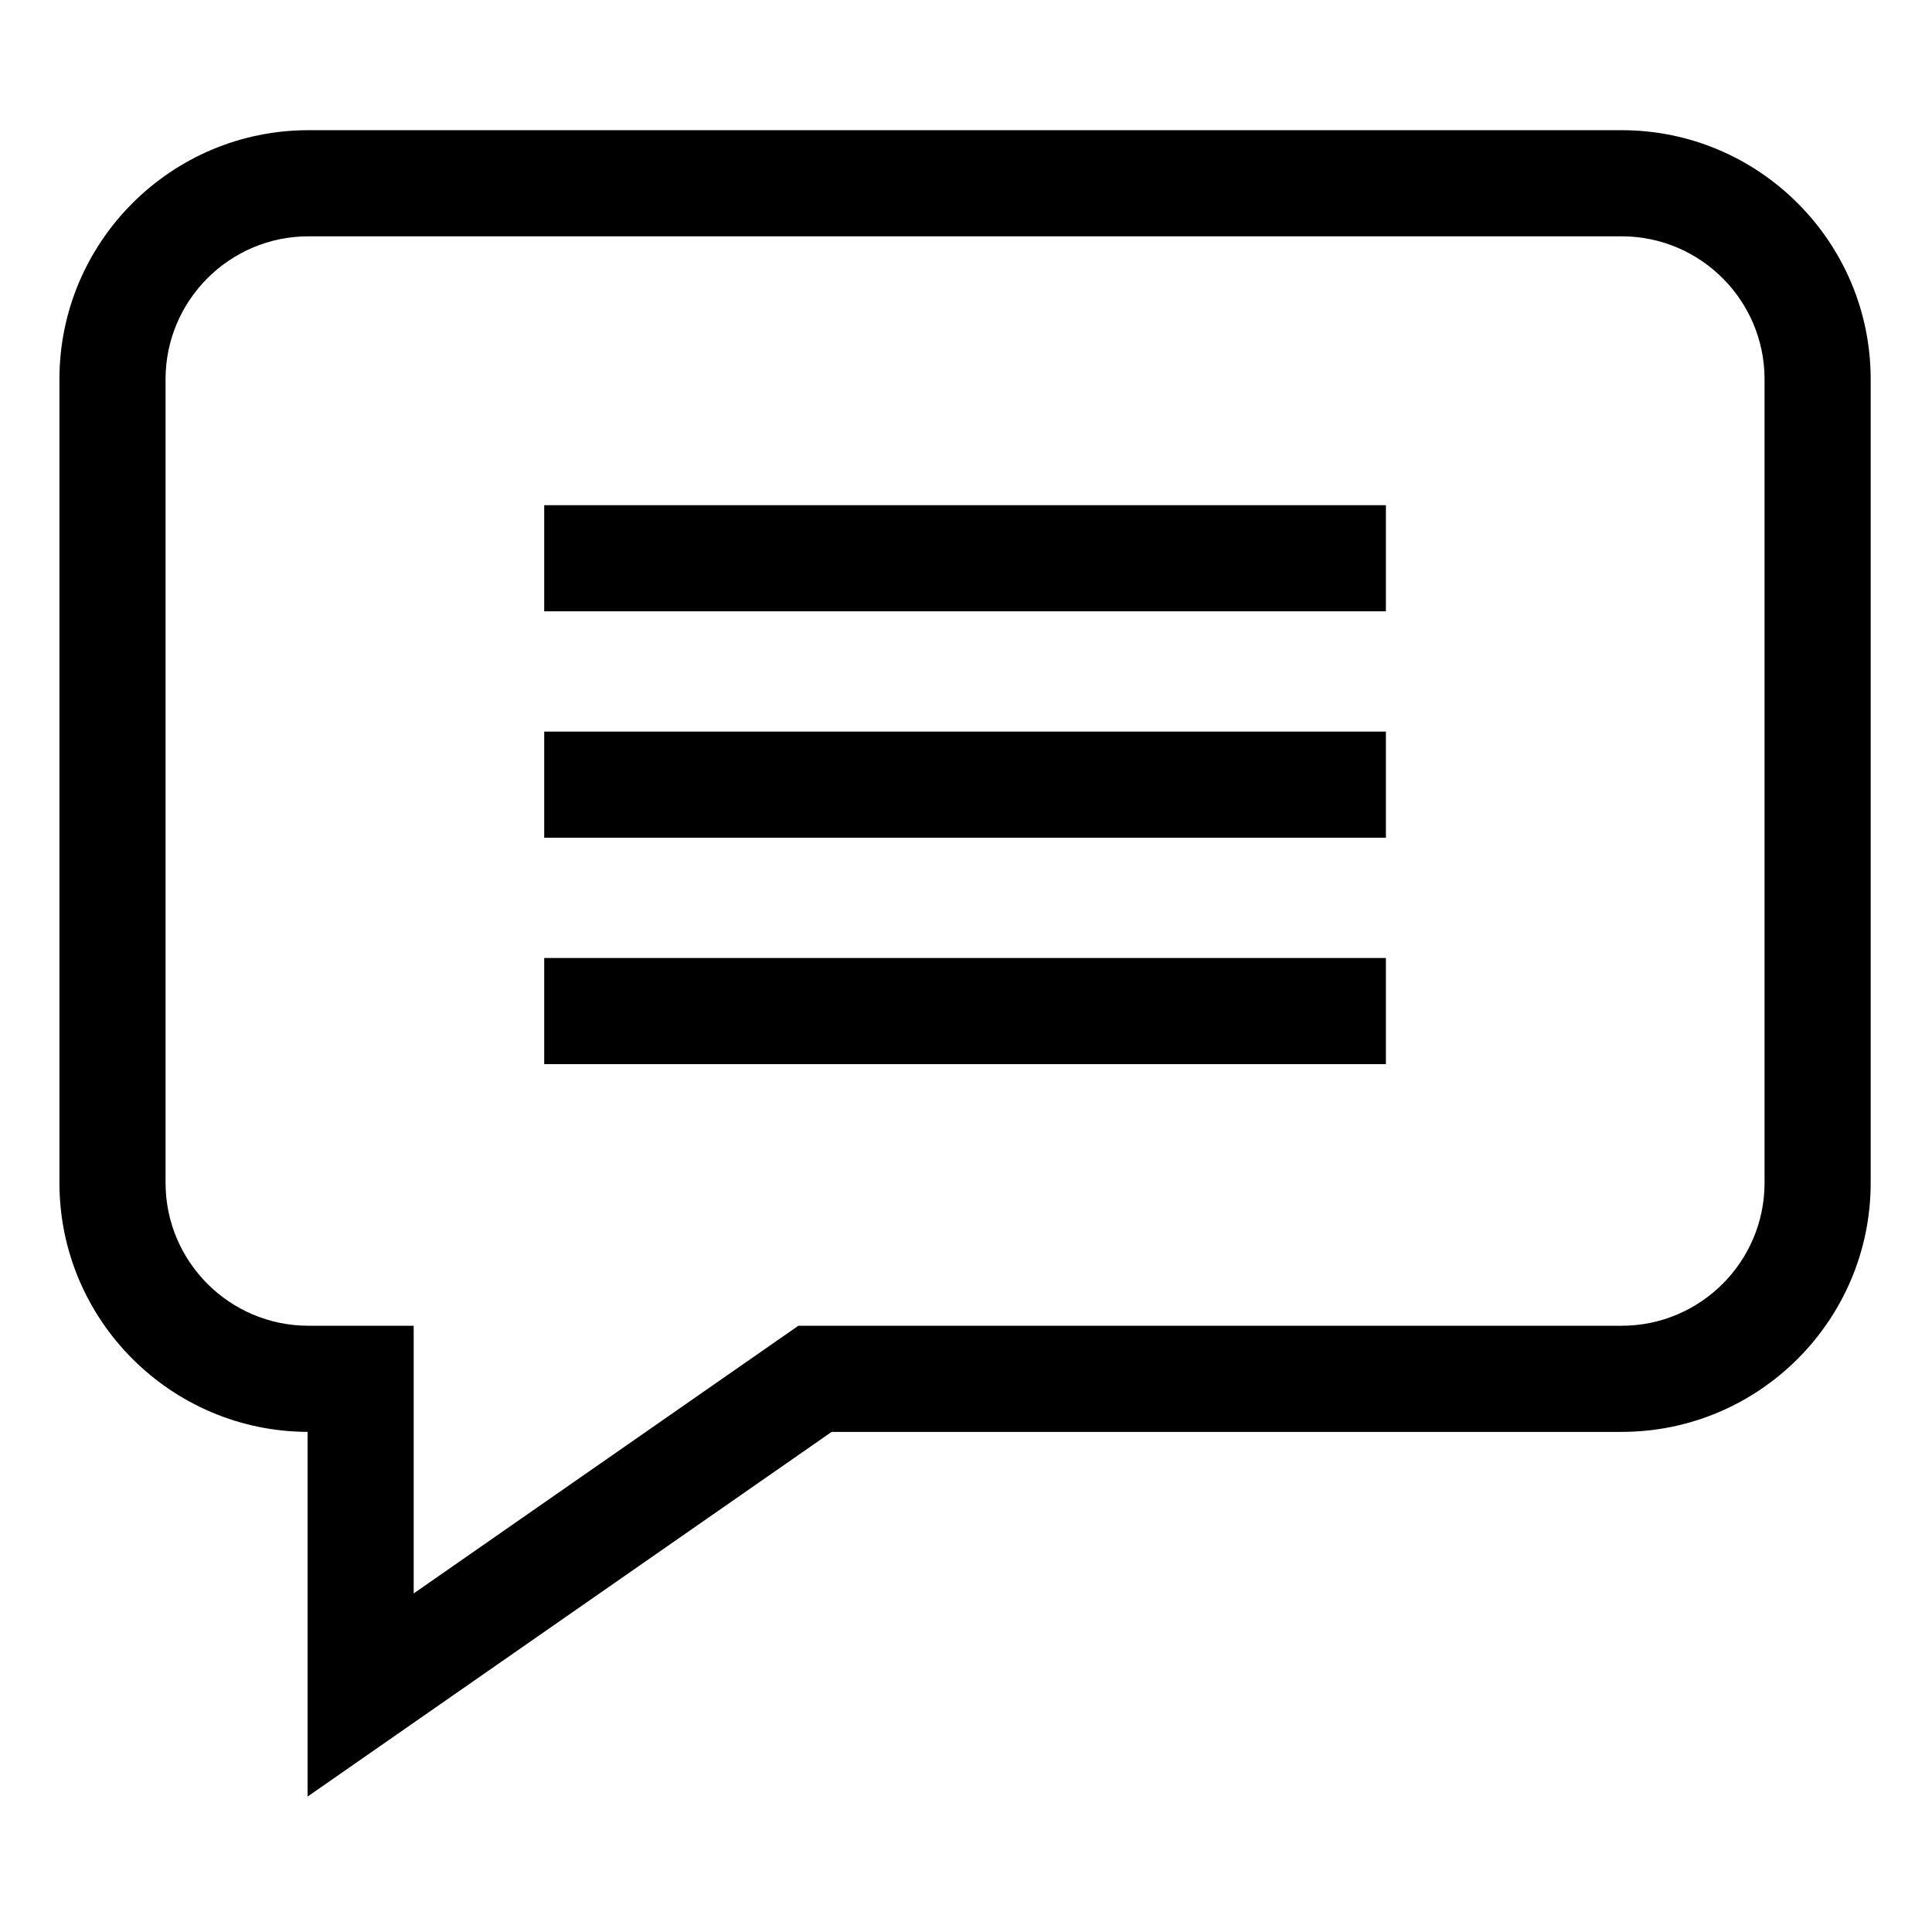
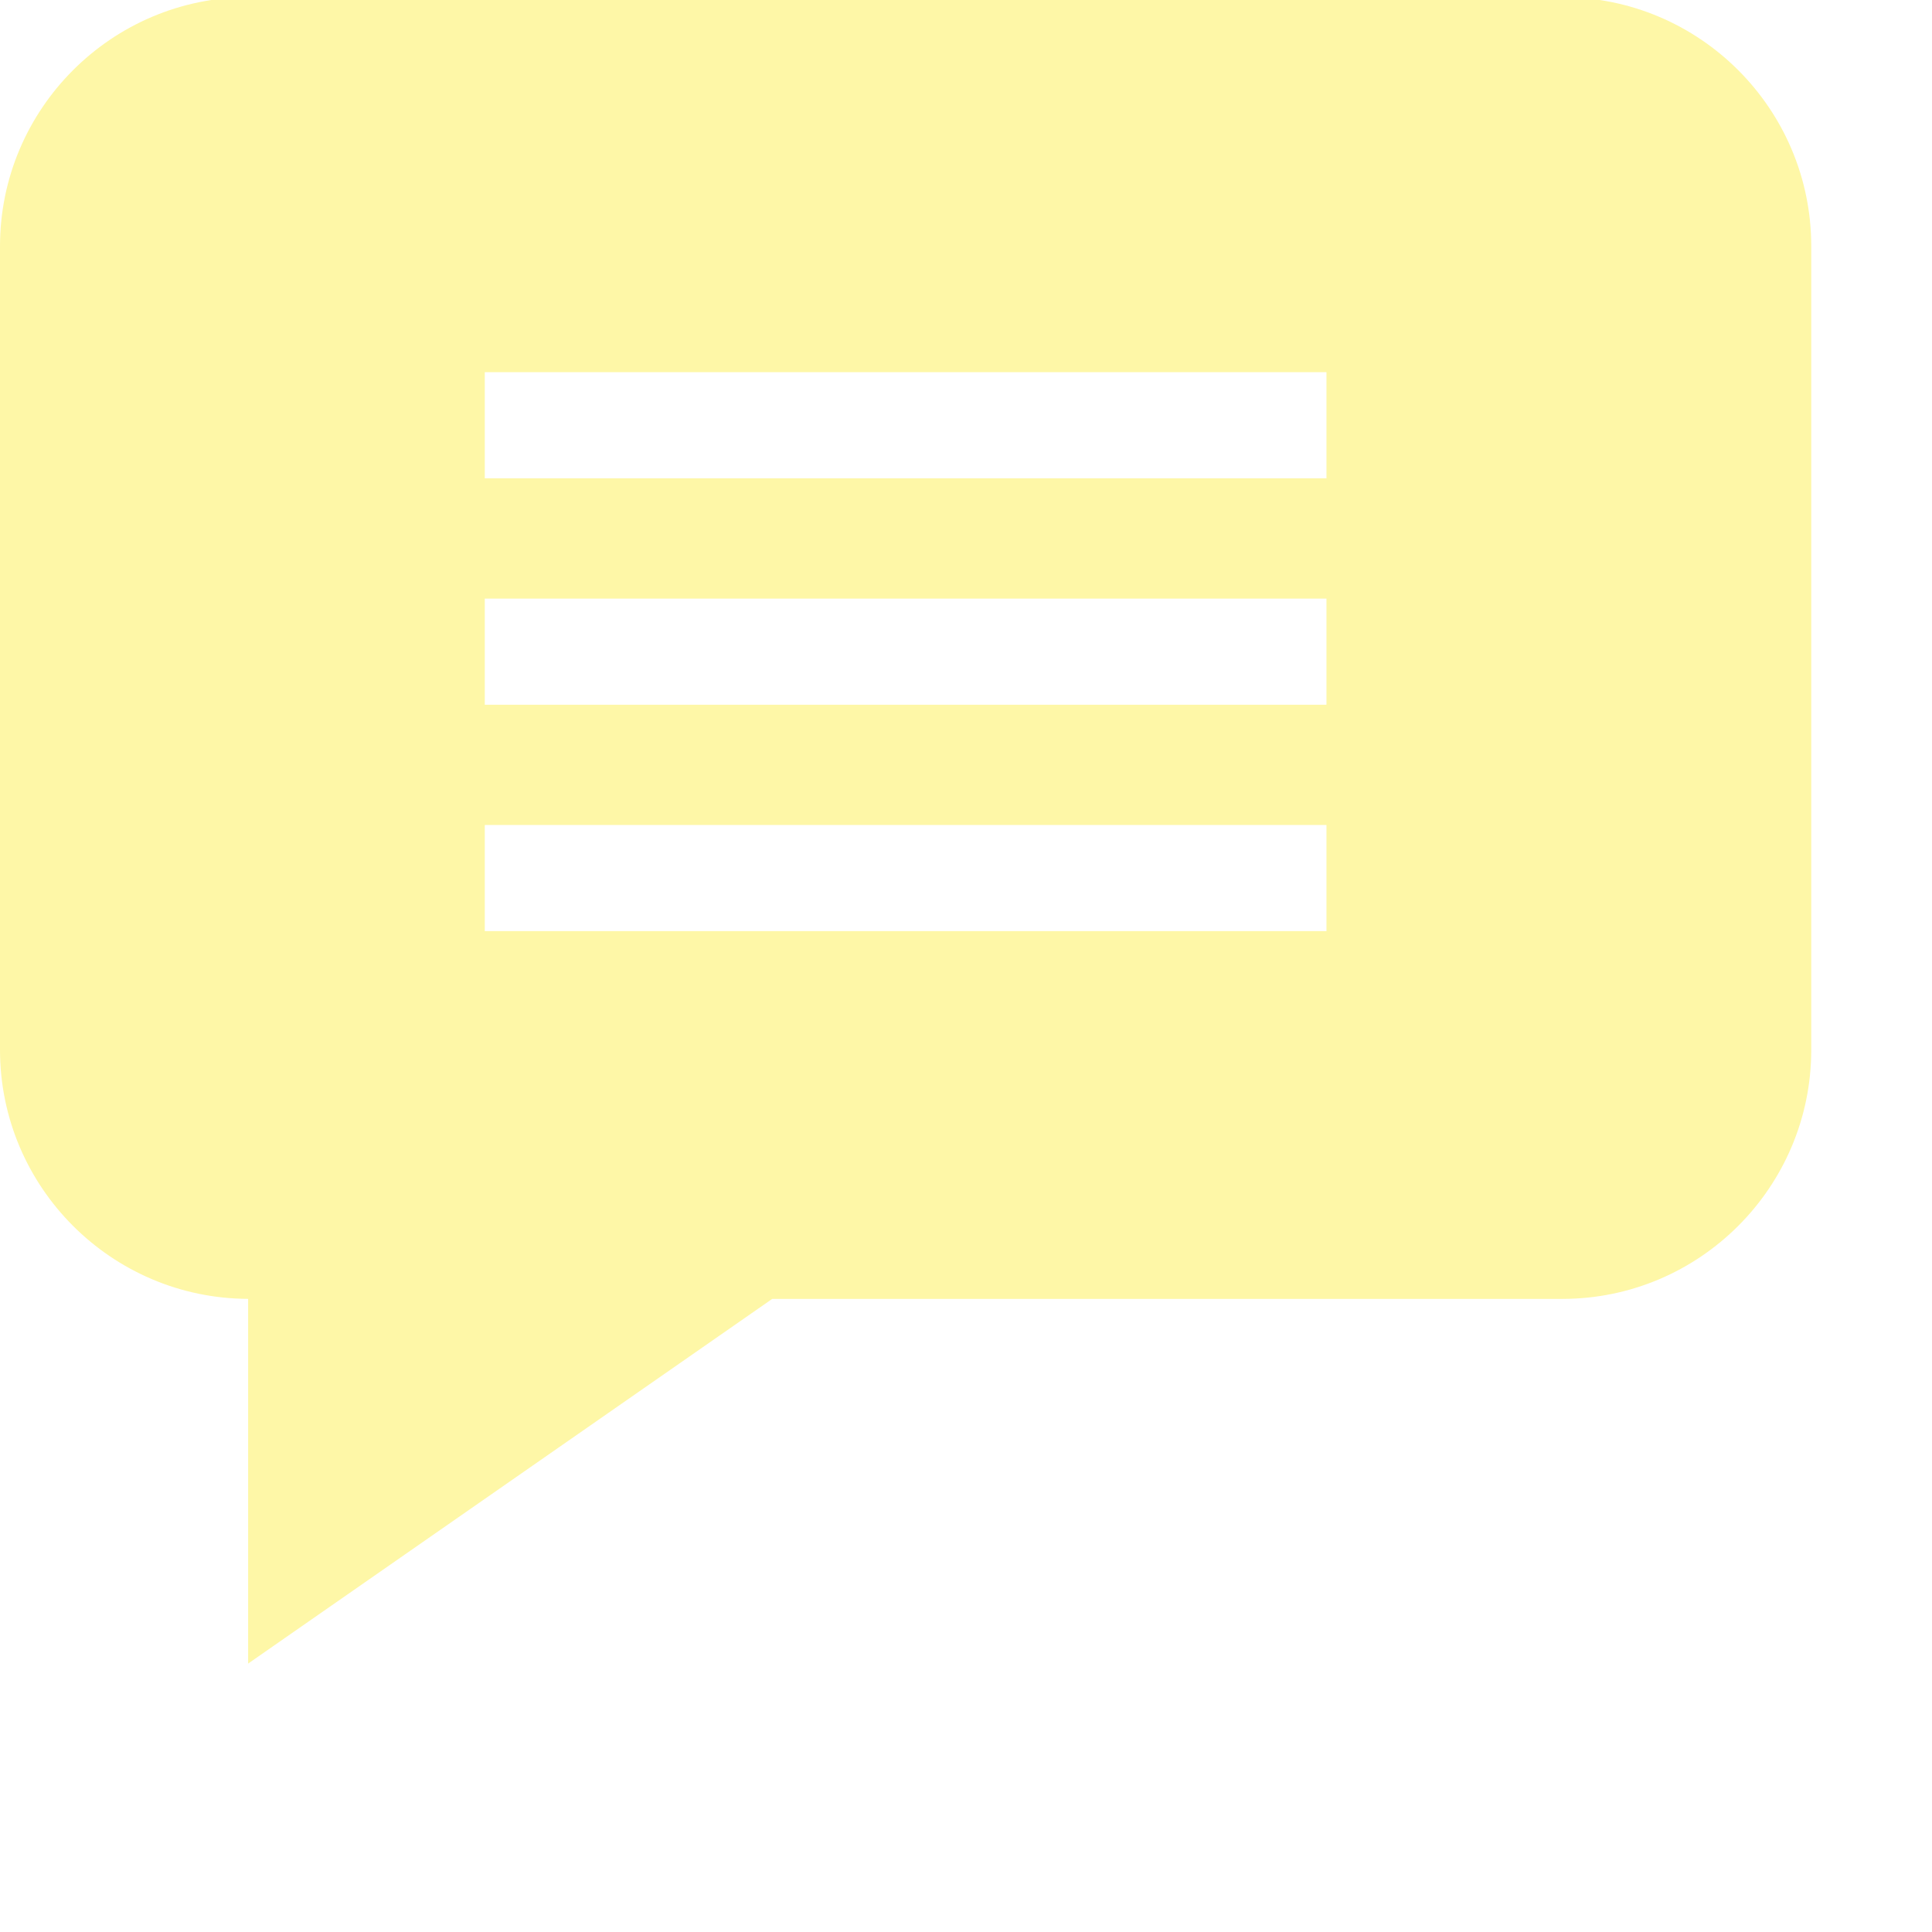
- <svg xmlns="http://www.w3.org/2000/svg" height="682pt" viewBox="-21 -47 682.667 682" width="682pt">
-   <path d="m552.012-1.332h-464.023c-48.516 0-87.988 39.465-87.988 87.988v283.973c0 48.414 39.301 87.816 87.676 87.988v128.863l185.191-128.863h279.145c48.516 0 87.988-39.473 87.988-87.988v-283.973c0-48.523-39.473-87.988-87.988-87.988zm50.488 371.961c0 27.836-22.648 50.488-50.488 50.488h-290.91l-135.926 94.586v-94.586h-37.188c-27.84 0-50.488-22.652-50.488-50.488v-283.973c0-27.844 22.648-50.488 50.488-50.488h464.023c27.84 0 50.488 22.645 50.488 50.488zm0 0" />
-   <path d="m171.293 131.172h297.414v37.5h-297.414zm0 0" />
-   <path d="m171.293 211.172h297.414v37.5h-297.414zm0 0" />
-   <path d="m171.293 291.172h297.414v37.5h-297.414zm0 0" />
+ <svg xmlns="http://www.w3.org/2000/svg" version="1.1" width="512" height="512" x="0" y="0" viewBox="0 0 682.667 682" style="enable-background:new 0 0 512 512" xml:space="preserve" class="">
+   <g>
+     <path d="m552.012-1.332h-464.023c-48.516 0-87.988 39.473-87.988 87.988v283.973c0 48.422 39.301 87.824 87.676 87.988v128.871l185.184-128.859h279.152c48.516 0 87.988-39.473 87.988-88v-283.973c0-48.516-39.473-87.988-87.988-87.988zm-83.309 330.012h-297.406v-37.5h297.406zm0-80h-297.406v-37.5h297.406zm0-80h-297.406v-37.5h297.406zm0 0" fill="#fef7a7" data-original="#000000" style="" class="" />
+   </g>
</svg>
